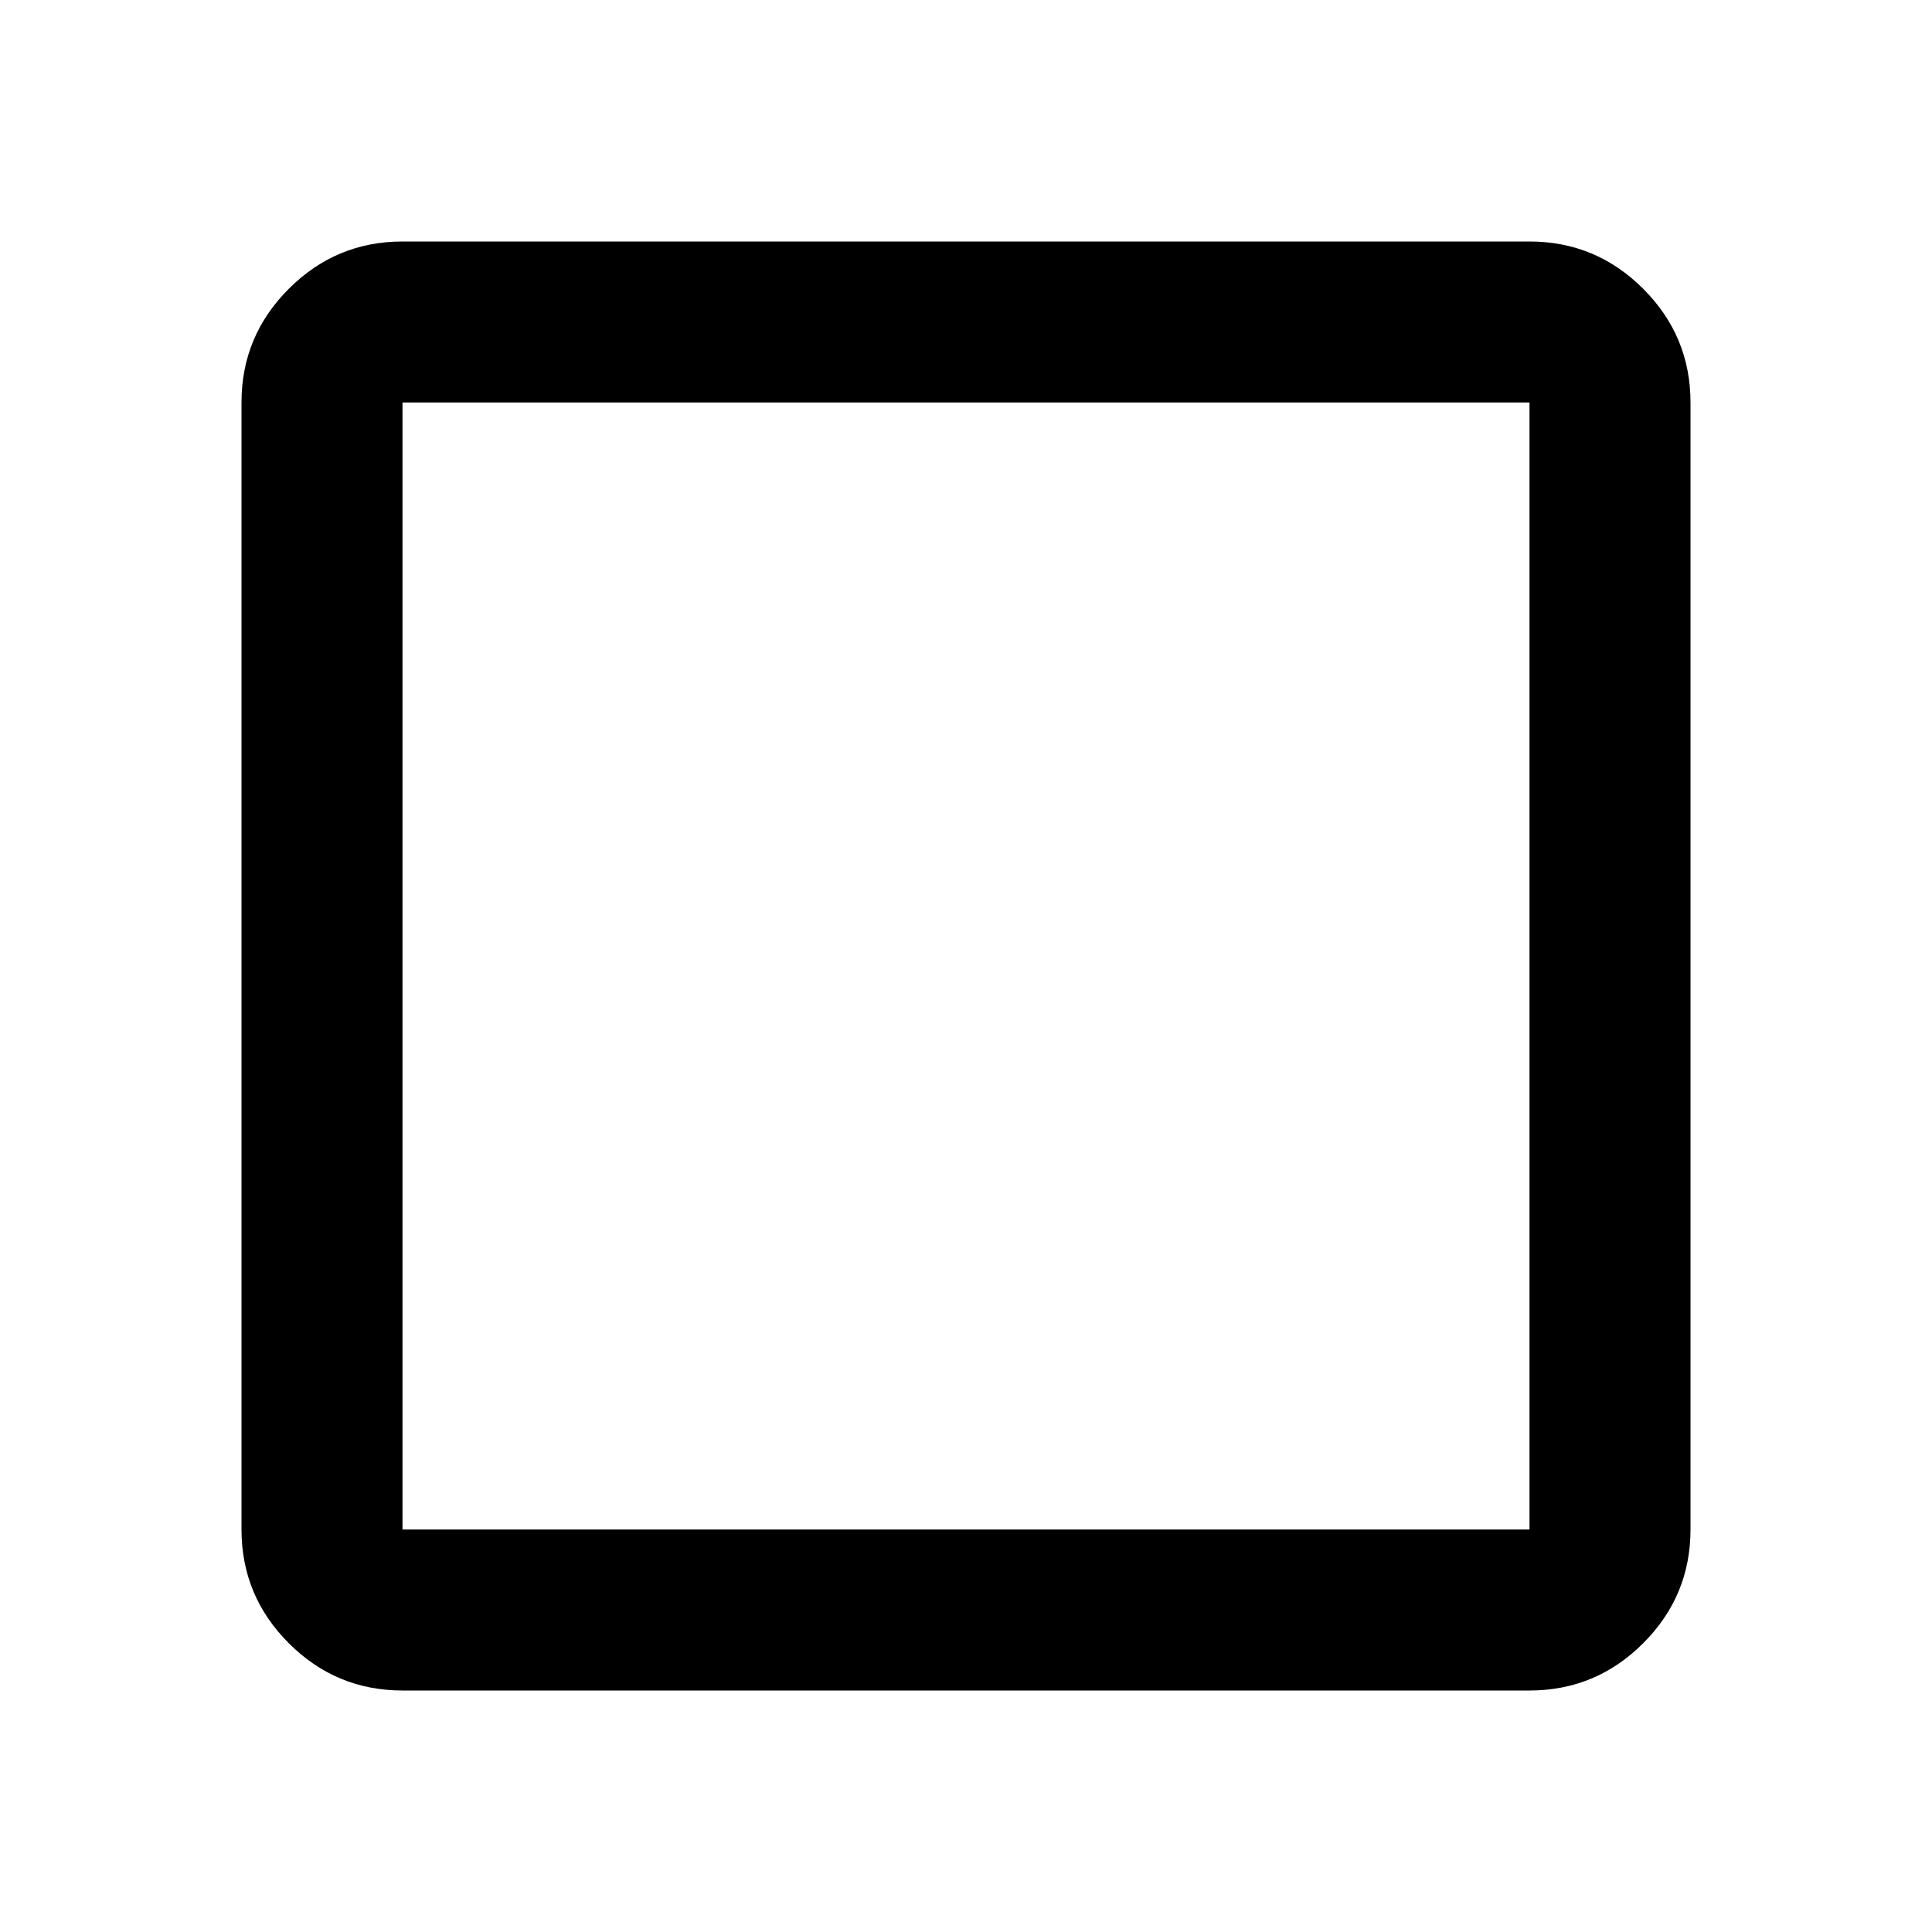
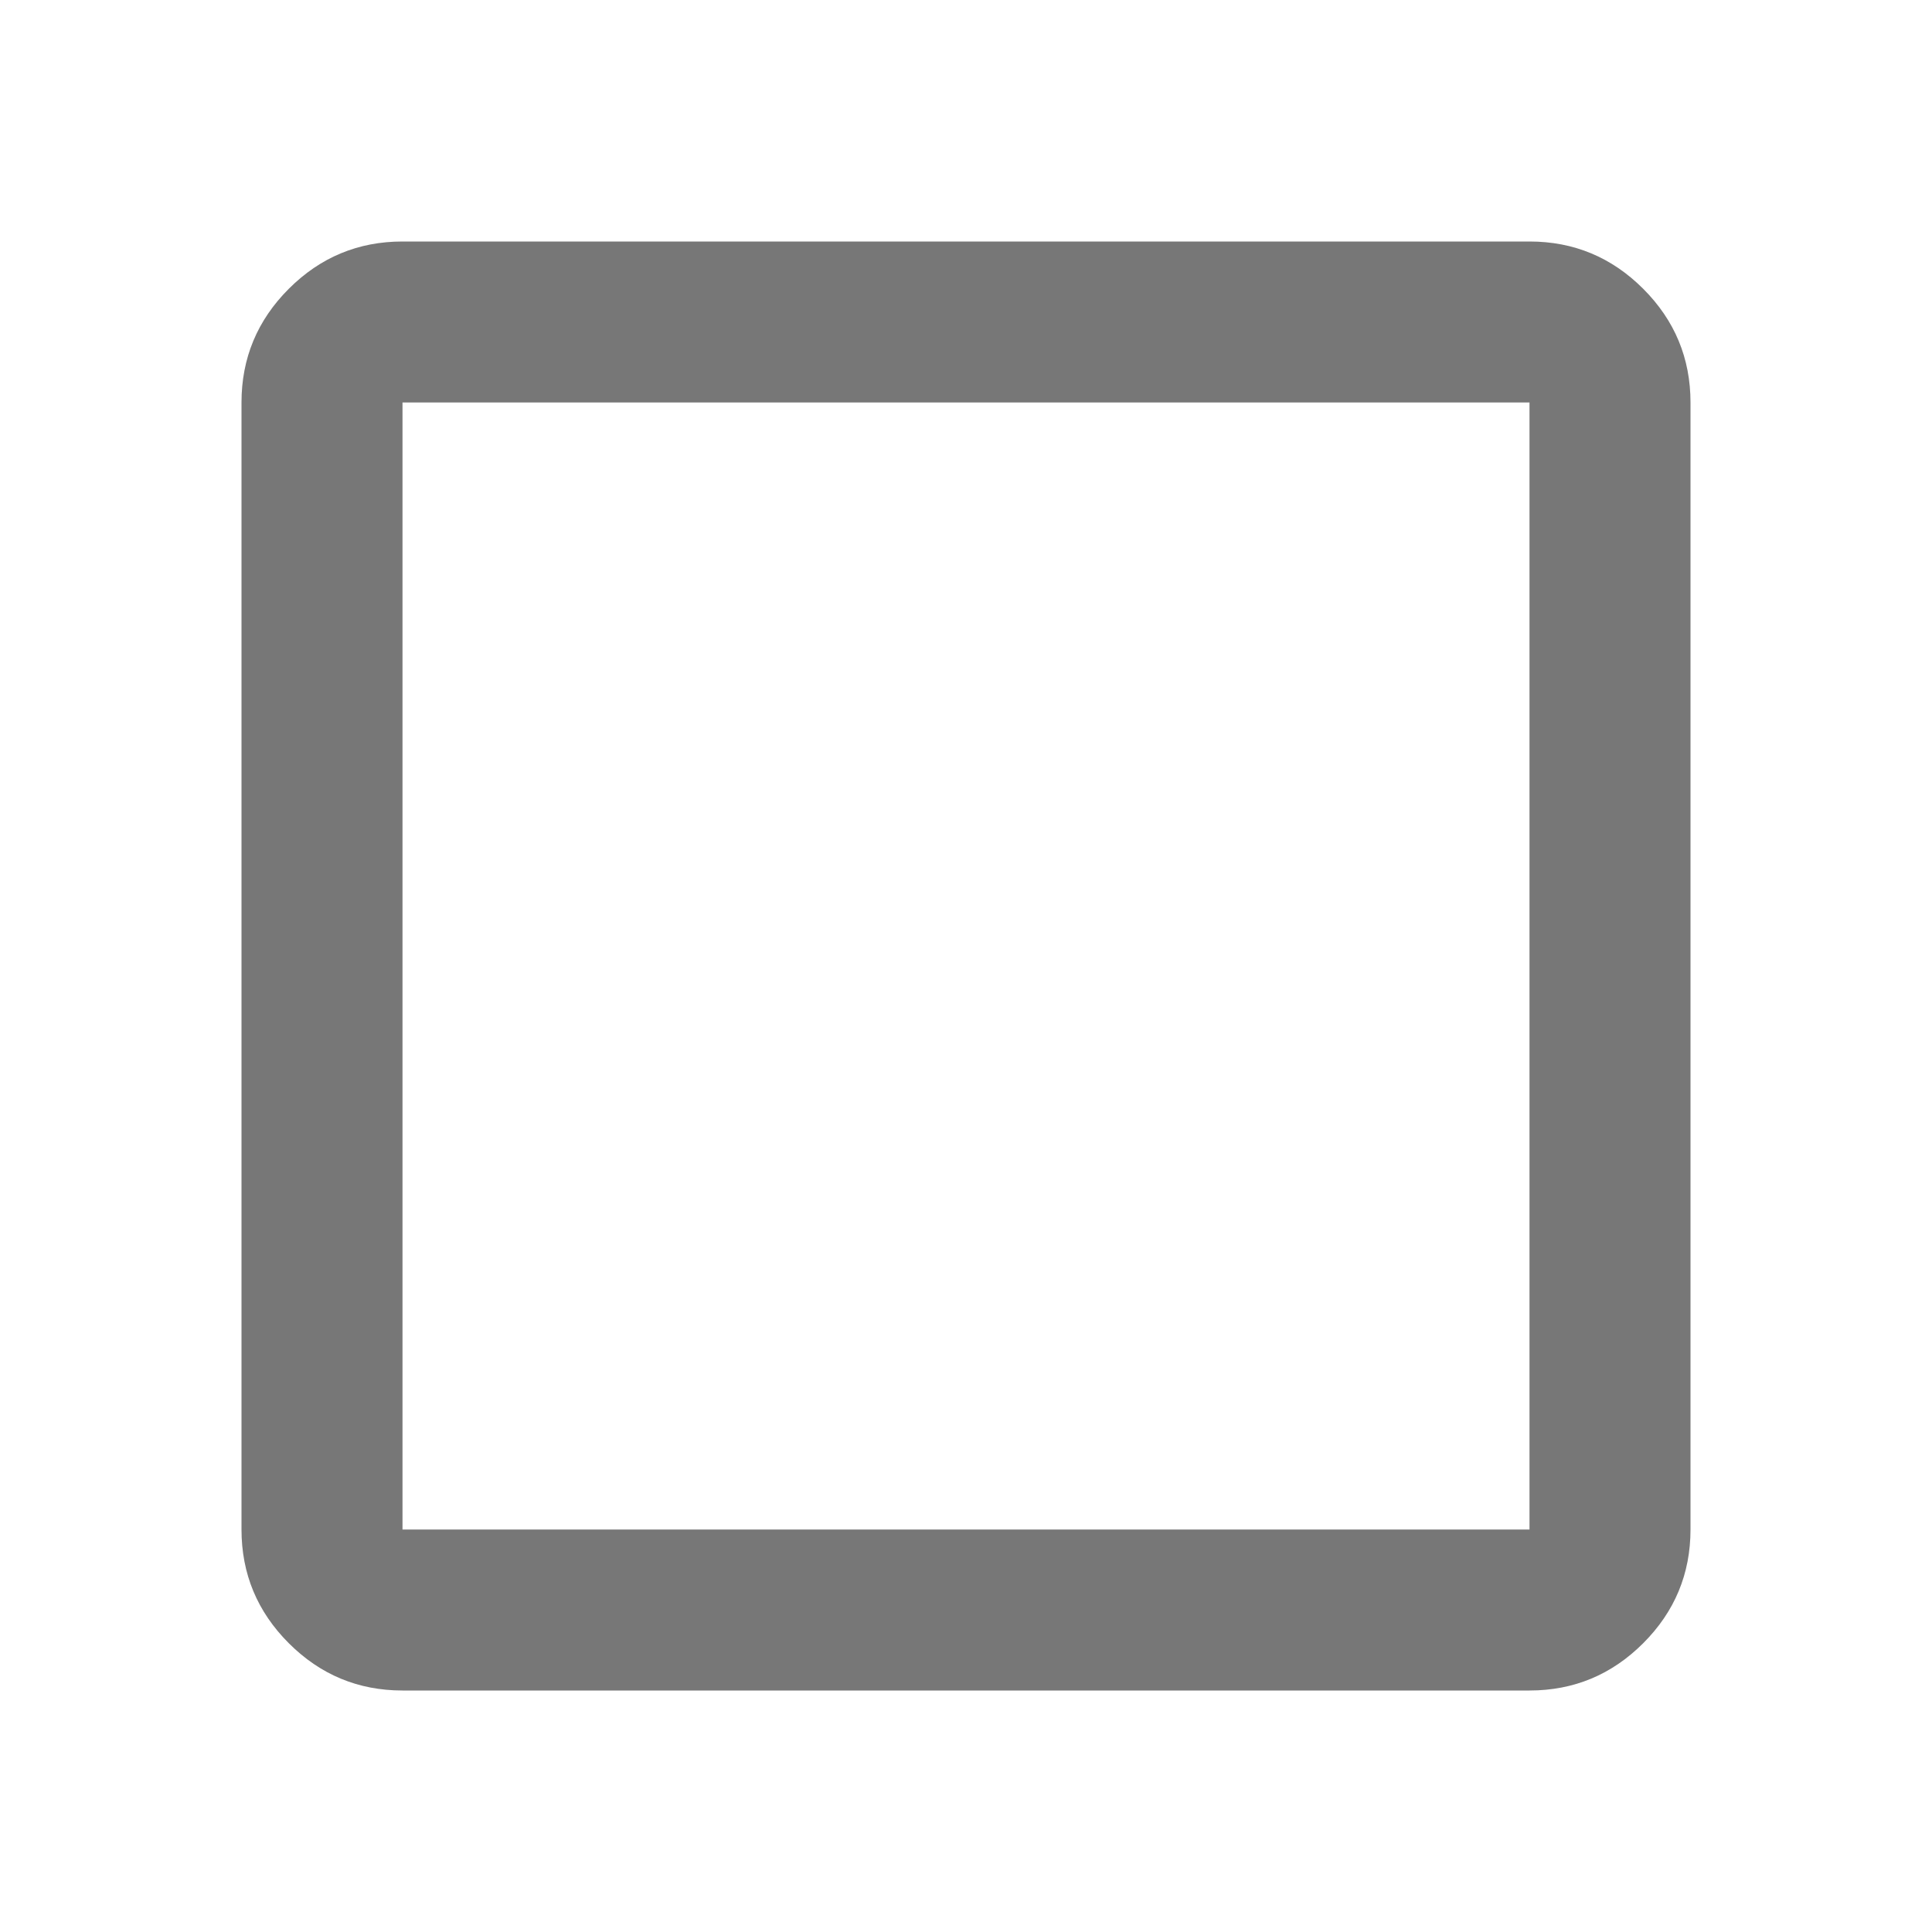
- <svg xmlns="http://www.w3.org/2000/svg" height="24px" viewBox="0 -960 960 960" width="24px" fill="#000">
+ <svg xmlns="http://www.w3.org/2000/svg" height="24px" viewBox="0 -960 960 960" width="24px" fill="#777">
  <path d="M200-120q-33 0-56.5-23.5T120-200v-560q0-33 23.5-56.5T200-840h560q33 0 56.5 23.5T840-760v560q0 33-23.5 56.5T760-120H200Zm0-80h560v-560H200v560Z" />
</svg>
